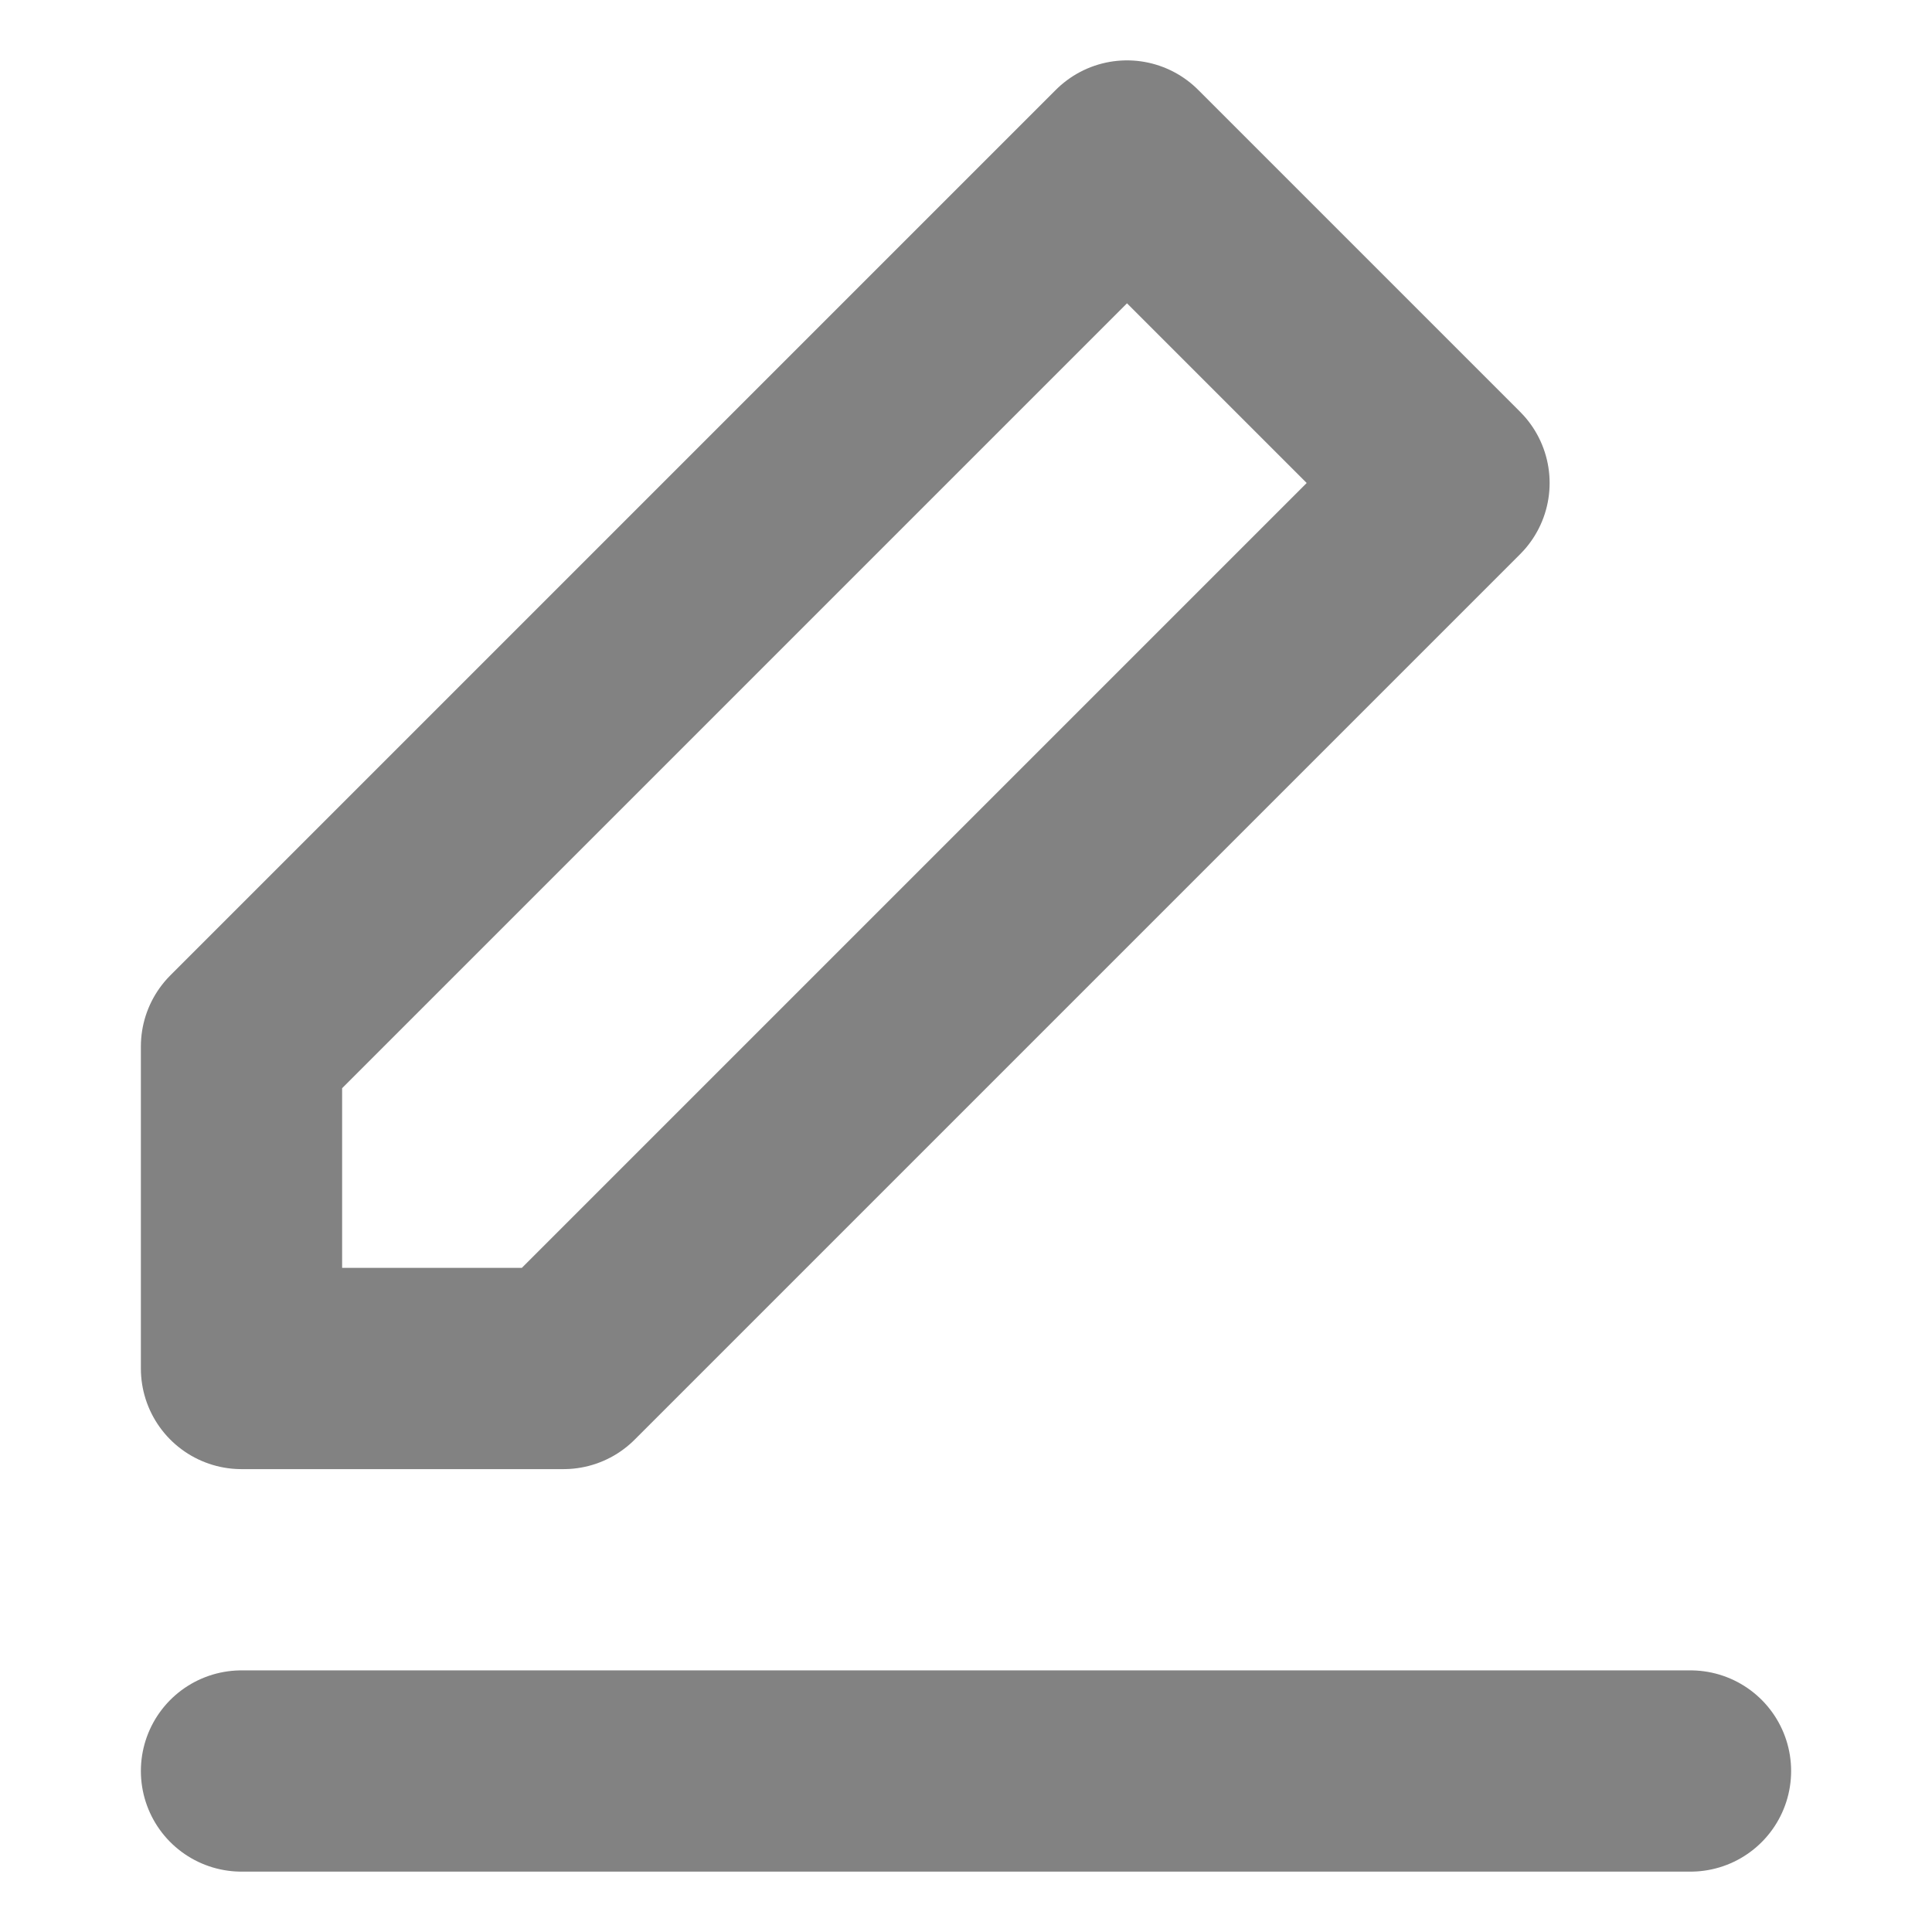
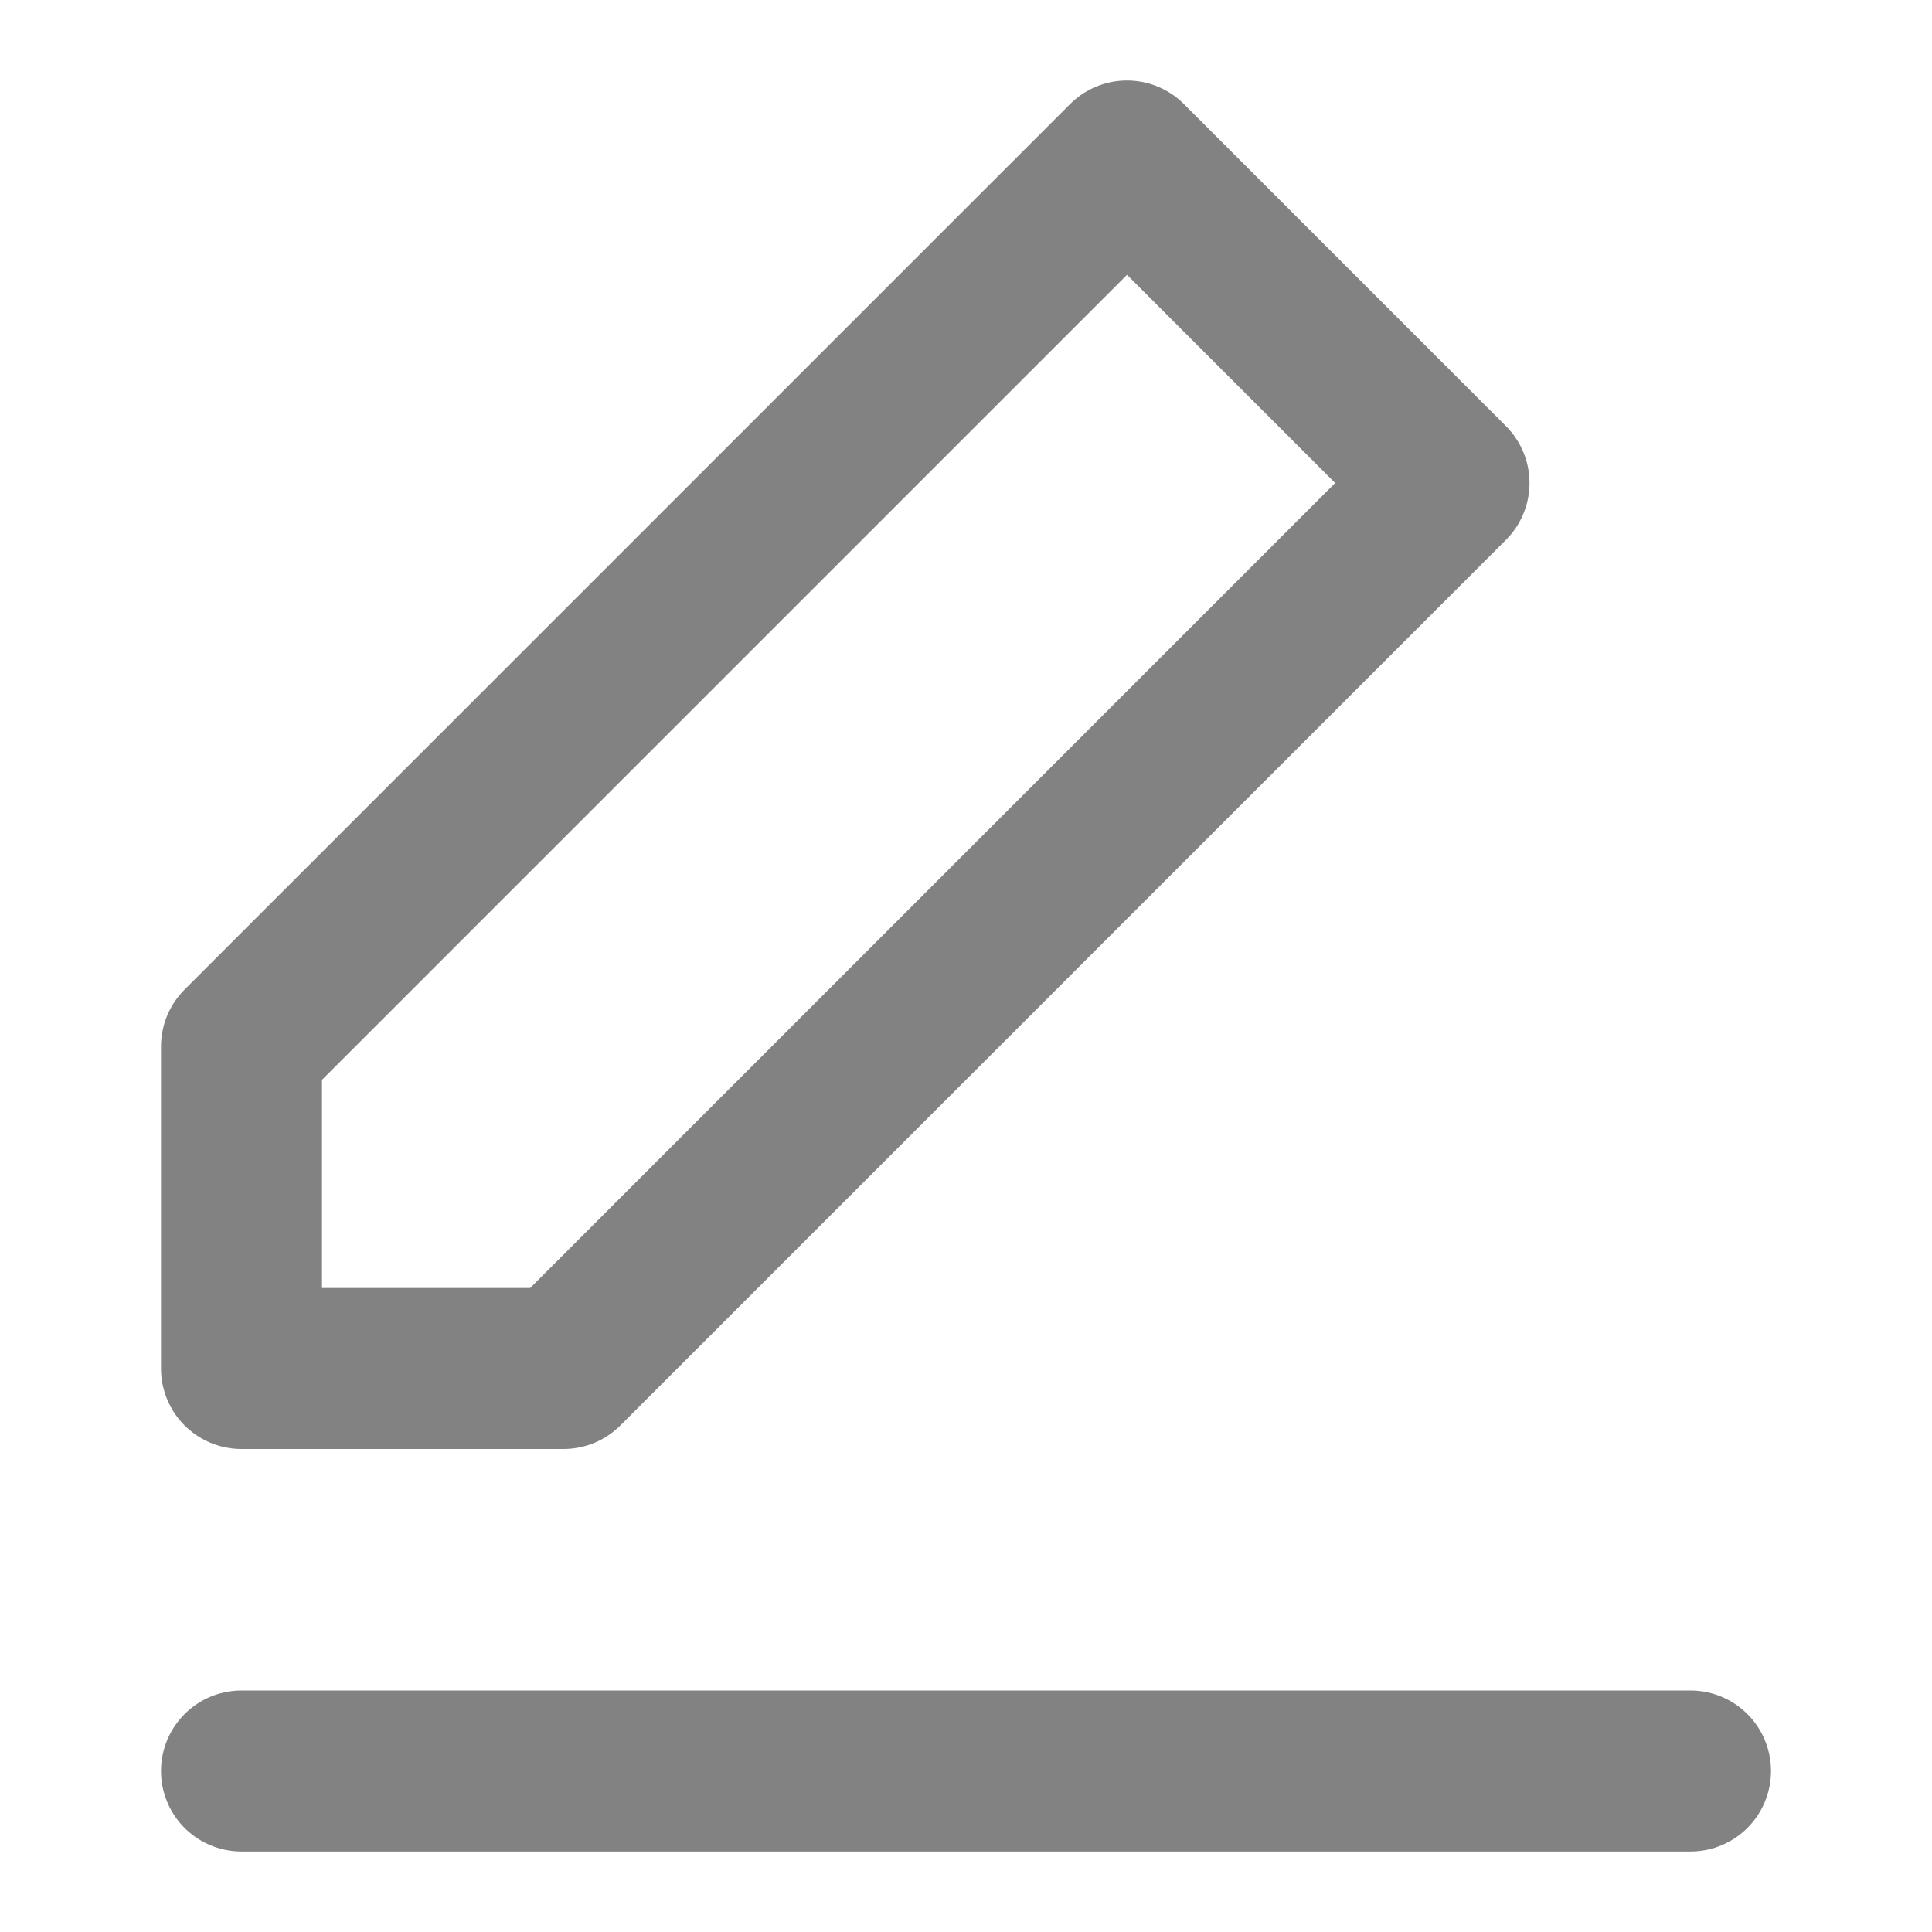
- <svg xmlns="http://www.w3.org/2000/svg" viewBox="0 0 24 24" fill="none" stroke="#828282" stroke-width="2.5" stroke-linecap="round" stroke-linejoin="round">
+ <svg xmlns="http://www.w3.org/2000/svg" viewBox="0 0 24 24" fill="none" stroke="#828282" stroke-width="2" stroke-linecap="round" stroke-linejoin="round">
  <polygon points="14 2 18 6 7 17 3 17 3 13 14 2" />
  <line x1="3" y1="22" x2="21" y2="22" />
</svg>
